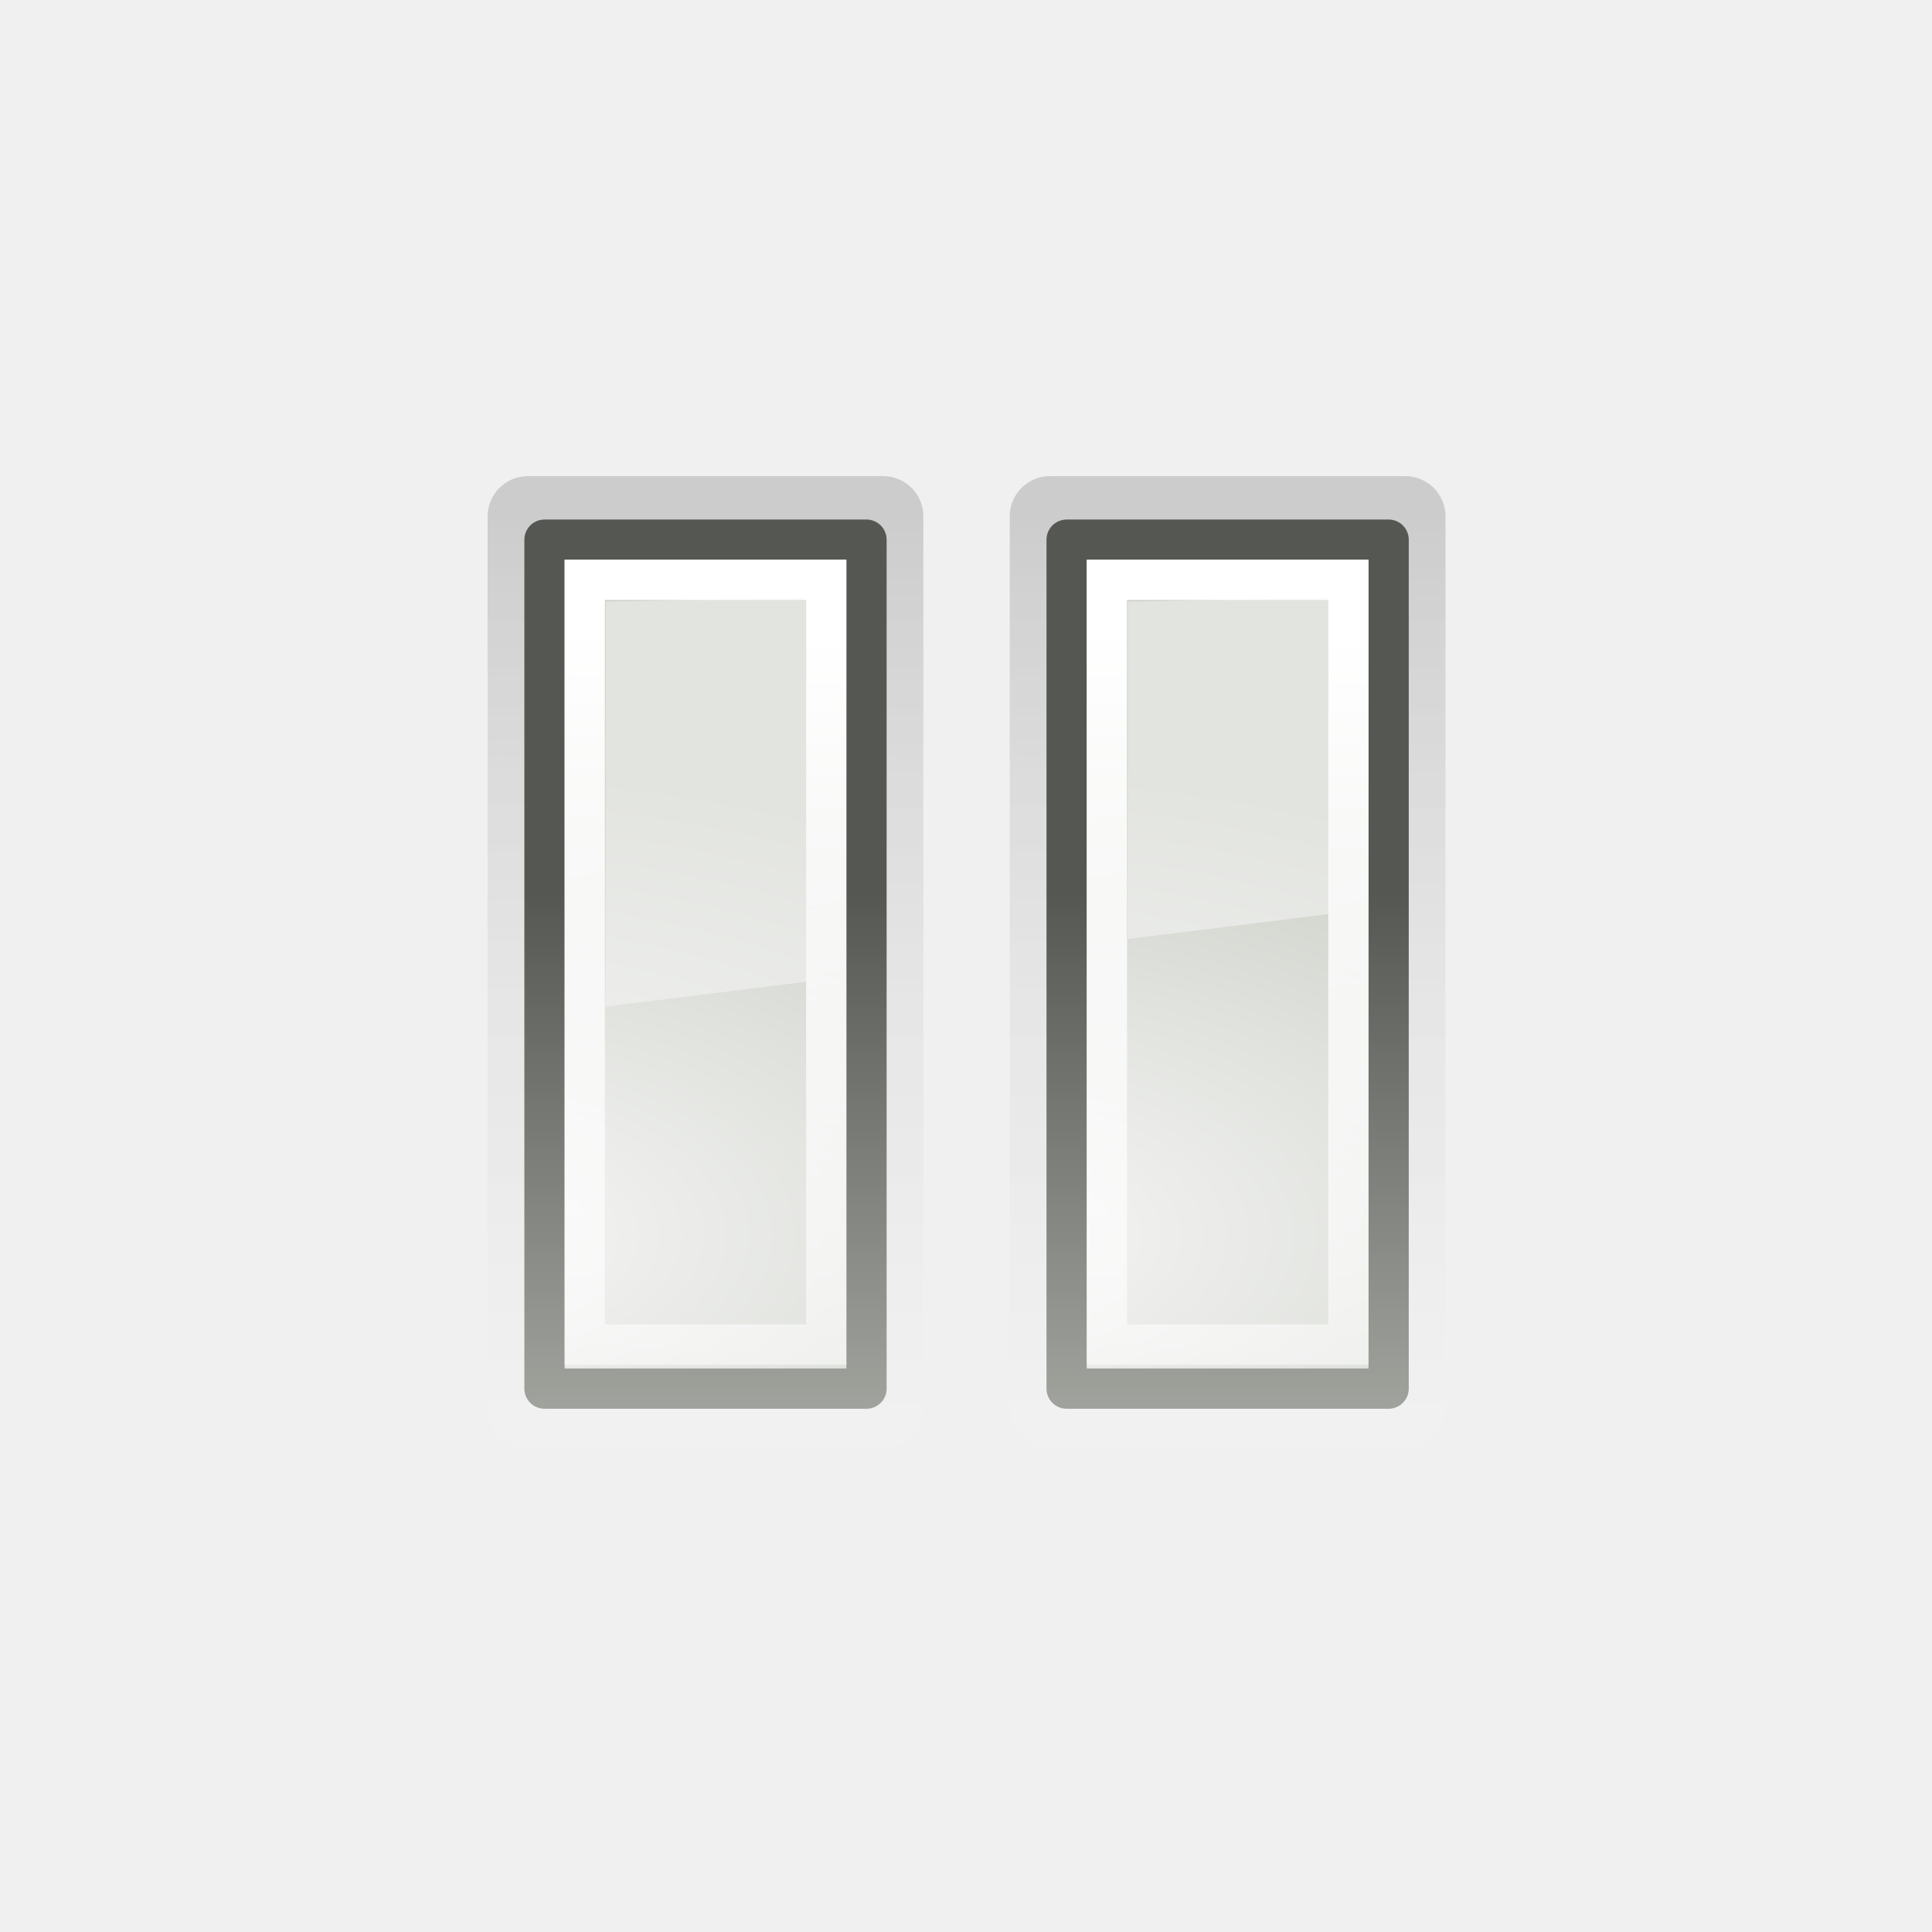
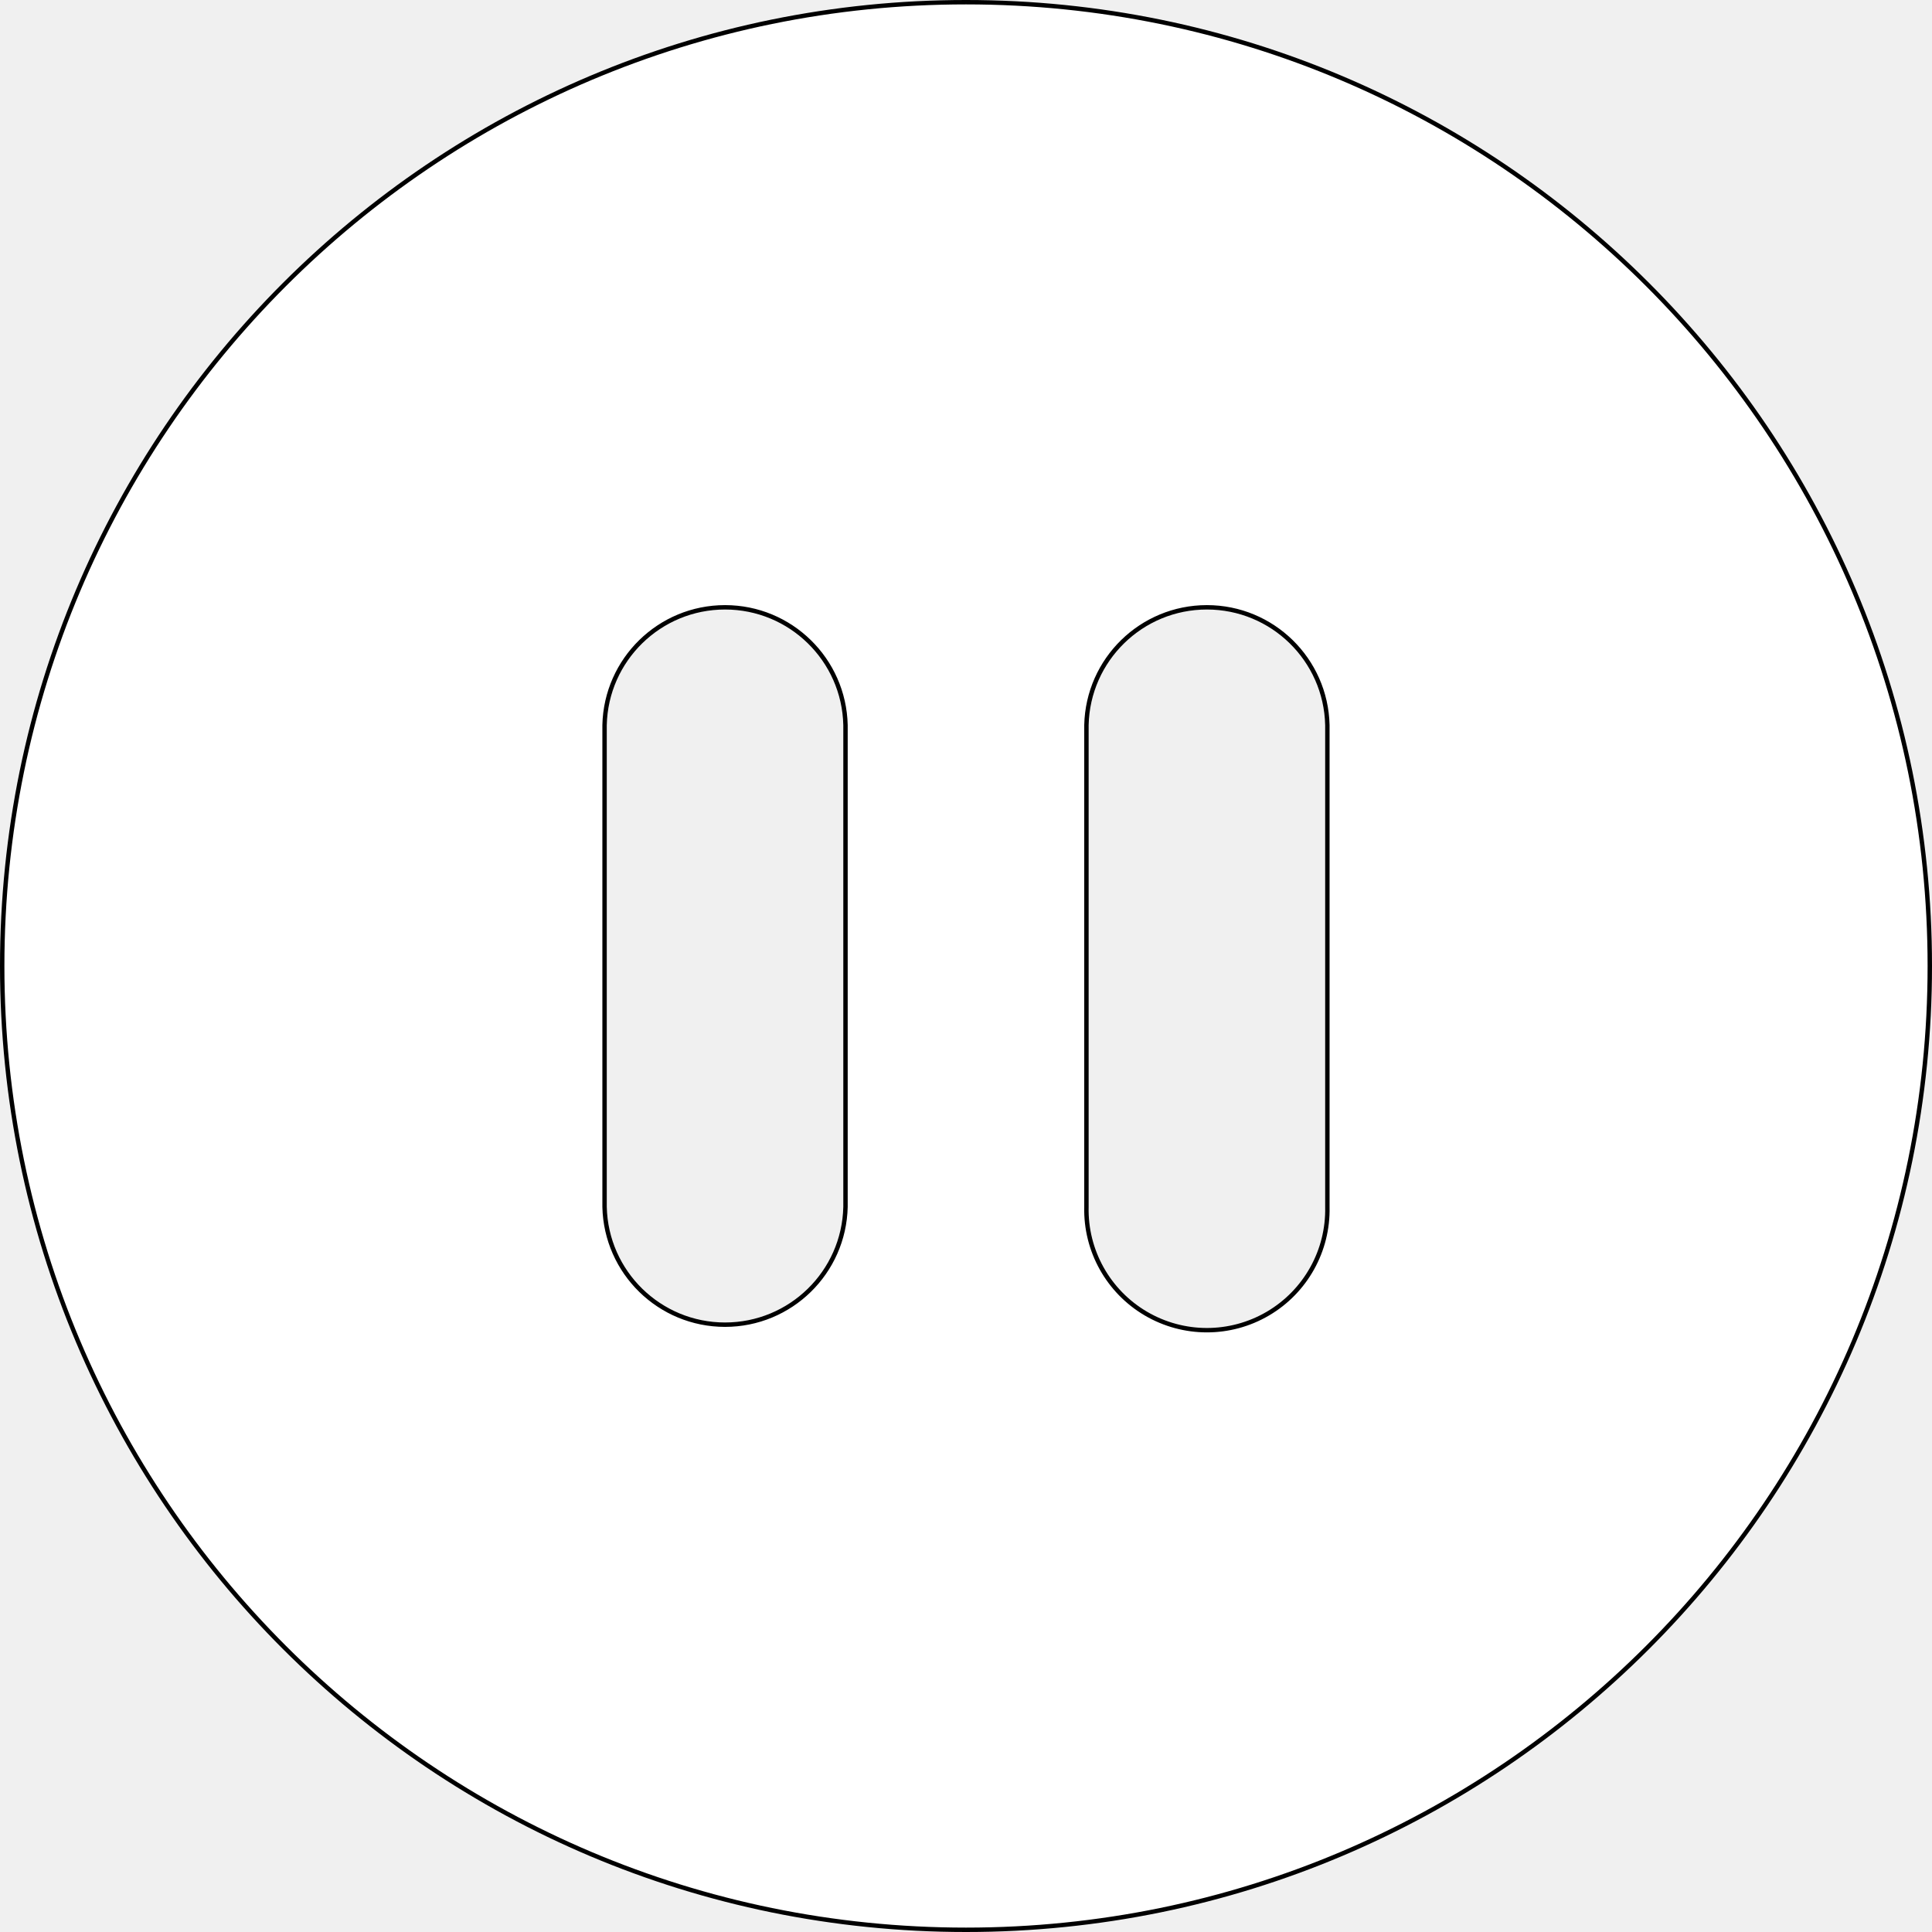
- <svg xmlns="http://www.w3.org/2000/svg" xmlns:xlink="http://www.w3.org/1999/xlink" width="48px" height="48px" id="svg1307">
-   <defs id="defs1309">
-     <linearGradient id="linearGradient2817">
-       <stop style="stop-color:#000000;stop-opacity:1;" offset="0" id="stop2819" />
-       <stop style="stop-color:#ffffff;stop-opacity:0.485;" offset="1" id="stop2821" />
-     </linearGradient>
-     <linearGradient id="linearGradient2584">
-       <stop style="stop-color:#000000;stop-opacity:1;" offset="0" id="stop2586" />
-       <stop style="stop-color:#ffffff;stop-opacity:0;" offset="1" id="stop2588" />
-     </linearGradient>
-     <linearGradient id="linearGradient2697">
-       <stop id="stop2699" offset="0" style="stop-color:#babdb6" />
-       <stop id="stop2701" offset="1" style="stop-color:#555753" />
-     </linearGradient>
-     <linearGradient id="linearGradient2679">
-       <stop id="stop2681" offset="0" style="stop-color:#f7f7f7;stop-opacity:1" />
-       <stop id="stop2683" offset="1" style="stop-color:#ccd0c7;stop-opacity:1" />
-     </linearGradient>
-     <linearGradient id="linearGradient3081">
-       <stop style="stop-color:#ffffff;stop-opacity:1;" offset="0" id="stop3083" />
-       <stop style="stop-color:#ffffff;stop-opacity:0;" offset="1" id="stop3085" />
-     </linearGradient>
-     <linearGradient id="linearGradient8662">
-       <stop style="stop-color:#000000;stop-opacity:1;" offset="0" id="stop8664" />
-       <stop style="stop-color:#000000;stop-opacity:0;" offset="1" id="stop8666" />
-     </linearGradient>
-     <radialGradient xlink:href="#linearGradient2679" id="radialGradient2112" gradientUnits="userSpaceOnUse" gradientTransform="matrix(3.562309e-6,-1.07205,1.992104,-1.250658e-6,-42.61165,283.7891)" cx="169.772" cy="100.201" fx="169.772" fy="100.201" r="11" />
-     <linearGradient xlink:href="#linearGradient2697" id="linearGradient2122" gradientUnits="userSpaceOnUse" gradientTransform="translate(-12,0)" x1="169" y1="110.338" x2="169" y2="93.205" />
-     <linearGradient xlink:href="#linearGradient3081" id="linearGradient2124" gradientUnits="userSpaceOnUse" gradientTransform="translate(133,70.99999)" x1="15.09" y1="15.292" x2="14" y2="52.511" />
-     <radialGradient xlink:href="#linearGradient8662" id="radialGradient2137" gradientUnits="userSpaceOnUse" gradientTransform="matrix(1,0,0,0.536723,4.473733e-13,16.87306)" cx="24.837" cy="36.421" fx="24.837" fy="36.421" r="15.645" />
-     <radialGradient xlink:href="#linearGradient8662" id="radialGradient2139" gradientUnits="userSpaceOnUse" gradientTransform="matrix(1,0,0,0.536723,-1.416456e-12,16.87306)" cx="24.837" cy="36.421" fx="24.837" fy="36.421" r="15.645" />
-     <radialGradient xlink:href="#linearGradient8662" id="radialGradient2725" gradientUnits="userSpaceOnUse" gradientTransform="matrix(1,0,0,0.536723,4.526469e-13,16.87306)" cx="24.837" cy="36.421" fx="24.837" fy="36.421" r="15.645" />
-     <radialGradient xlink:href="#linearGradient8662" id="radialGradient2727" gradientUnits="userSpaceOnUse" gradientTransform="matrix(1,0,0,0.536723,-1.432388e-12,16.87306)" cx="24.837" cy="36.421" fx="24.837" fy="36.421" r="15.645" />
-     <radialGradient xlink:href="#linearGradient2679" id="radialGradient2729" gradientUnits="userSpaceOnUse" gradientTransform="matrix(3.562309e-6,-1.07205,1.992104,-1.250658e-6,-42.61165,283.7891)" cx="169.772" cy="100.201" fx="169.772" fy="100.201" r="11" />
-     <linearGradient xlink:href="#linearGradient2697" id="linearGradient2731" gradientUnits="userSpaceOnUse" gradientTransform="translate(-12,0)" x1="169" y1="110.338" x2="169" y2="93.205" />
-     <linearGradient xlink:href="#linearGradient3081" id="linearGradient2733" gradientUnits="userSpaceOnUse" gradientTransform="translate(133,70.99999)" x1="15.09" y1="15.292" x2="14" y2="52.511" />
-     <radialGradient xlink:href="#linearGradient8662" id="radialGradient2745" gradientUnits="userSpaceOnUse" gradientTransform="matrix(1,0,0,0.536723,4.579205e-13,16.87306)" cx="24.837" cy="36.421" fx="24.837" fy="36.421" r="15.645" />
-     <radialGradient xlink:href="#linearGradient8662" id="radialGradient2747" gradientUnits="userSpaceOnUse" gradientTransform="matrix(1,0,0,0.536723,-1.44832e-12,16.87306)" cx="24.837" cy="36.421" fx="24.837" fy="36.421" r="15.645" />
-     <radialGradient xlink:href="#linearGradient2679" id="radialGradient2749" gradientUnits="userSpaceOnUse" gradientTransform="matrix(3.562309e-6,-1.07205,1.992104,-1.250658e-6,-42.61165,283.7891)" cx="169.772" cy="100.201" fx="169.772" fy="100.201" r="11" />
-     <linearGradient xlink:href="#linearGradient2697" id="linearGradient2751" gradientUnits="userSpaceOnUse" gradientTransform="translate(-12,0)" x1="169" y1="110.338" x2="169" y2="93.205" />
-     <linearGradient xlink:href="#linearGradient3081" id="linearGradient2753" gradientUnits="userSpaceOnUse" gradientTransform="translate(133,70.99999)" x1="15.09" y1="15.292" x2="14" y2="52.511" />
-     <radialGradient xlink:href="#linearGradient2679" id="radialGradient2791" gradientUnits="userSpaceOnUse" gradientTransform="matrix(3.562309e-6,-1.07205,1.992104,-1.250658e-6,-42.61165,283.7891)" cx="169.772" cy="100.201" fx="169.772" fy="100.201" r="11" />
-     <linearGradient xlink:href="#linearGradient2697" id="linearGradient2793" gradientUnits="userSpaceOnUse" gradientTransform="translate(-12,0)" x1="169" y1="110.338" x2="169" y2="93.205" />
-     <linearGradient xlink:href="#linearGradient2697" id="linearGradient2795" gradientUnits="userSpaceOnUse" gradientTransform="translate(-12,0)" x1="169" y1="110.338" x2="169" y2="93.205" />
-     <linearGradient xlink:href="#linearGradient3081" id="linearGradient2797" gradientUnits="userSpaceOnUse" gradientTransform="translate(133,70.99999)" x1="15.09" y1="15.292" x2="14" y2="52.511" />
-     <linearGradient xlink:href="#linearGradient3081" id="linearGradient2800" gradientUnits="userSpaceOnUse" gradientTransform="translate(-4e-4,-9.426e-2)" x1="15.09" y1="15.292" x2="14" y2="52.511" />
-     <linearGradient xlink:href="#linearGradient2697" id="linearGradient2803" gradientUnits="userSpaceOnUse" gradientTransform="matrix(1,0,0,1.004384,-145.0004,-71.4625)" x1="169" y1="110.338" x2="169" y2="93.205" />
-     <linearGradient xlink:href="#linearGradient2697" id="linearGradient2806" gradientUnits="userSpaceOnUse" gradientTransform="translate(-145.0004,-97.0943)" x1="169" y1="110.338" x2="169" y2="93.205" />
-     <radialGradient xlink:href="#linearGradient2679" id="radialGradient2809" gradientUnits="userSpaceOnUse" gradientTransform="matrix(3.562309e-6,-1.07205,1.992104,-1.250658e-6,-175.6121,212.6949)" cx="169.772" cy="100.201" fx="169.772" fy="100.201" r="11" />
-     <linearGradient xlink:href="#linearGradient2817" id="linearGradient2823" gradientUnits="userSpaceOnUse" gradientTransform="matrix(1.103262,0,0,1.054917,-163.1228,-76.31138)" x1="174.834" y1="84.263" x2="174.745" y2="105.491" />
-     <linearGradient xlink:href="#linearGradient3081" id="linearGradient2825" gradientUnits="userSpaceOnUse" gradientTransform="translate(-4e-4,-26.09426)" x1="15.09" y1="15.292" x2="14" y2="52.511" />
-     <radialGradient xlink:href="#linearGradient2679" id="radialGradient2831" gradientUnits="userSpaceOnUse" gradientTransform="matrix(3.562309e-6,-1.07205,1.992104,-1.250658e-6,-175.6121,186.6949)" cx="169.772" cy="100.201" fx="169.772" fy="100.201" r="11" />
-     <linearGradient xlink:href="#linearGradient2817" id="linearGradient2858" gradientUnits="userSpaceOnUse" gradientTransform="matrix(1.103262,0,0,1.054917,-163.1228,-76.31138)" x1="174.834" y1="84.263" x2="174.745" y2="105.491" />
-     <radialGradient xlink:href="#linearGradient2679" id="radialGradient2860" gradientUnits="userSpaceOnUse" gradientTransform="matrix(3.562309e-6,-1.07205,1.992104,-1.250658e-6,-175.6121,212.6949)" cx="169.772" cy="100.201" fx="169.772" fy="100.201" r="11" />
-     <linearGradient xlink:href="#linearGradient2697" id="linearGradient2862" gradientUnits="userSpaceOnUse" gradientTransform="matrix(1,0,0,1.004384,-145.0004,-71.4625)" x1="169" y1="110.338" x2="169" y2="93.205" />
-     <linearGradient xlink:href="#linearGradient3081" id="linearGradient2864" gradientUnits="userSpaceOnUse" gradientTransform="translate(-4e-4,-9.426e-2)" x1="15.09" y1="15.292" x2="14" y2="52.511" />
-   </defs>
-   <g id="layer1" style="display:inline">
-     <g id="g2837">
-       <path id="path2815" d="M 26.087,12.829 L 26.087,34.982 L 34.913,34.982 L 34.913,12.829 L 26.087,12.829 z " style="opacity:0.15;color:#000000;fill:none;fill-opacity:1;fill-rule:evenodd;stroke:url(#linearGradient2823);stroke-width:2;stroke-linecap:square;stroke-linejoin:round;marker:none;marker-start:none;marker-mid:none;marker-end:none;stroke-miterlimit:4;stroke-dasharray:none;stroke-dashoffset:0;stroke-opacity:1;visibility:visible;display:inline;overflow:visible" />
-       <path id="path2827" d="M 26.5,13.406 L 26.5,34.406 L 34.5,34.406 L 34.5,13.406 L 26.5,13.406 z " style="color:#000000;fill:url(#radialGradient2809);fill-opacity:1;fill-rule:evenodd;stroke:none;stroke-width:1;stroke-linecap:square;stroke-linejoin:miter;marker:none;marker-start:none;marker-mid:none;marker-end:none;stroke-miterlimit:4;stroke-dasharray:none;stroke-dashoffset:0;stroke-opacity:1;visibility:visible;display:inline;overflow:visible" />
-       <path style="color:#000000;fill:none;fill-opacity:1;fill-rule:evenodd;stroke:url(#linearGradient2803);stroke-width:1;stroke-linecap:square;stroke-linejoin:round;marker:none;marker-start:none;marker-mid:none;marker-end:none;stroke-miterlimit:4;stroke-dasharray:none;stroke-dashoffset:0;stroke-opacity:1;visibility:visible;display:inline;overflow:visible" d="M 26.5,13.408 L 26.5,34.5 L 34.5,34.5 L 34.5,13.408 L 26.5,13.408 z " id="path2762" />
-       <path id="path2811" d="M 27.5,14.406 L 27.5,33.406 L 33.5,33.406 L 33.5,14.406 L 27.5,14.406 z " style="color:#000000;fill:none;fill-opacity:1;fill-rule:evenodd;stroke:url(#linearGradient2800);stroke-width:1;stroke-linecap:square;stroke-linejoin:miter;marker:none;marker-start:none;marker-mid:none;marker-end:none;stroke-miterlimit:4;stroke-dasharray:none;stroke-dashoffset:0;stroke-opacity:1;visibility:visible;display:inline;overflow:visible" />
-       <path id="path2479" d="M 28.019,14.943 L 28.019,23.328 L 33.013,22.71 L 33.013,14.854 L 28.019,14.943 z " style="opacity:0.5;color:#000000;fill:#f7f7f7;fill-opacity:1;fill-rule:nonzero;stroke:none;stroke-width:2;stroke-linecap:round;stroke-linejoin:round;marker:none;marker-start:none;marker-mid:none;marker-end:none;stroke-miterlimit:10;stroke-dasharray:none;stroke-dashoffset:0;stroke-opacity:1;visibility:visible;display:block;overflow:visible" />
-     </g>
-     <g id="use2844" transform="translate(-12.97229,0)">
-       <path style="opacity:0.15;color:#000000;fill:none;fill-opacity:1;fill-rule:evenodd;stroke:url(#linearGradient2858);stroke-width:2;stroke-linecap:square;stroke-linejoin:round;marker:none;marker-start:none;marker-mid:none;marker-end:none;stroke-miterlimit:4;stroke-dasharray:none;stroke-dashoffset:0;stroke-opacity:1;visibility:visible;display:inline;overflow:visible" d="M 26.087,12.829 L 26.087,34.982 L 34.913,34.982 L 34.913,12.829 L 26.087,12.829 z " id="path2848" />
-       <path style="color:#000000;fill:url(#radialGradient2860);fill-opacity:1;fill-rule:evenodd;stroke:none;stroke-width:1;stroke-linecap:square;stroke-linejoin:miter;marker:none;marker-start:none;marker-mid:none;marker-end:none;stroke-miterlimit:4;stroke-dasharray:none;stroke-dashoffset:0;stroke-opacity:1;visibility:visible;display:inline;overflow:visible" d="M 26.5,13.406 L 26.5,34.406 L 34.5,34.406 L 34.5,13.406 L 26.5,13.406 z " id="path2850" />
-       <path id="path2852" d="M 26.5,13.408 L 26.5,34.5 L 34.5,34.5 L 34.5,13.408 L 26.5,13.408 z " style="color:#000000;fill:none;fill-opacity:1;fill-rule:evenodd;stroke:url(#linearGradient2862);stroke-width:1;stroke-linecap:square;stroke-linejoin:round;marker:none;marker-start:none;marker-mid:none;marker-end:none;stroke-miterlimit:4;stroke-dasharray:none;stroke-dashoffset:0;stroke-opacity:1;visibility:visible;display:inline;overflow:visible" />
-       <path style="color:#000000;fill:none;fill-opacity:1;fill-rule:evenodd;stroke:url(#linearGradient2864);stroke-width:1;stroke-linecap:square;stroke-linejoin:miter;marker:none;marker-start:none;marker-mid:none;marker-end:none;stroke-miterlimit:4;stroke-dasharray:none;stroke-dashoffset:0;stroke-opacity:1;visibility:visible;display:inline;overflow:visible" d="M 27.5,14.406 L 27.5,33.406 L 33.5,33.406 L 33.5,14.406 L 27.5,14.406 z " id="path2854" />
-       <path style="opacity:0.5;color:#000000;fill:#f7f7f7;fill-opacity:1;fill-rule:nonzero;stroke:none;stroke-width:2;stroke-linecap:round;stroke-linejoin:round;marker:none;marker-start:none;marker-mid:none;marker-end:none;stroke-miterlimit:10;stroke-dasharray:none;stroke-dashoffset:0;stroke-opacity:1;visibility:visible;display:block;overflow:visible" d="M 28.019,14.943 L 28.019,25.008 L 33.013,24.389 L 33.013,14.854 L 28.019,14.943 z " id="path2856" />
-     </g>
-   </g>
+ <svg xmlns="http://www.w3.org/2000/svg" width="30.736" height="30.736" viewBox="0 0 30.736 30.736">
+   <path id="Icon_fa-solid-circle-pause" data-name="Icon fa-solid-circle-pause" d="M15.333,30.666A15.333,15.333,0,1,0,0,15.333,15.333,15.333,0,0,0,15.333,30.666ZM13.416,11.5v7.666a1.917,1.917,0,0,1-3.833,0V11.5a1.917,1.917,0,0,1,3.833,0Zm7.666,0v7.666a1.917,1.917,0,1,1-3.833,0V11.5a1.917,1.917,0,0,1,3.833,0Z" transform="translate(0.035 0.035)" fill="#fff" stroke="#000" stroke-width="0.07" />
</svg>
